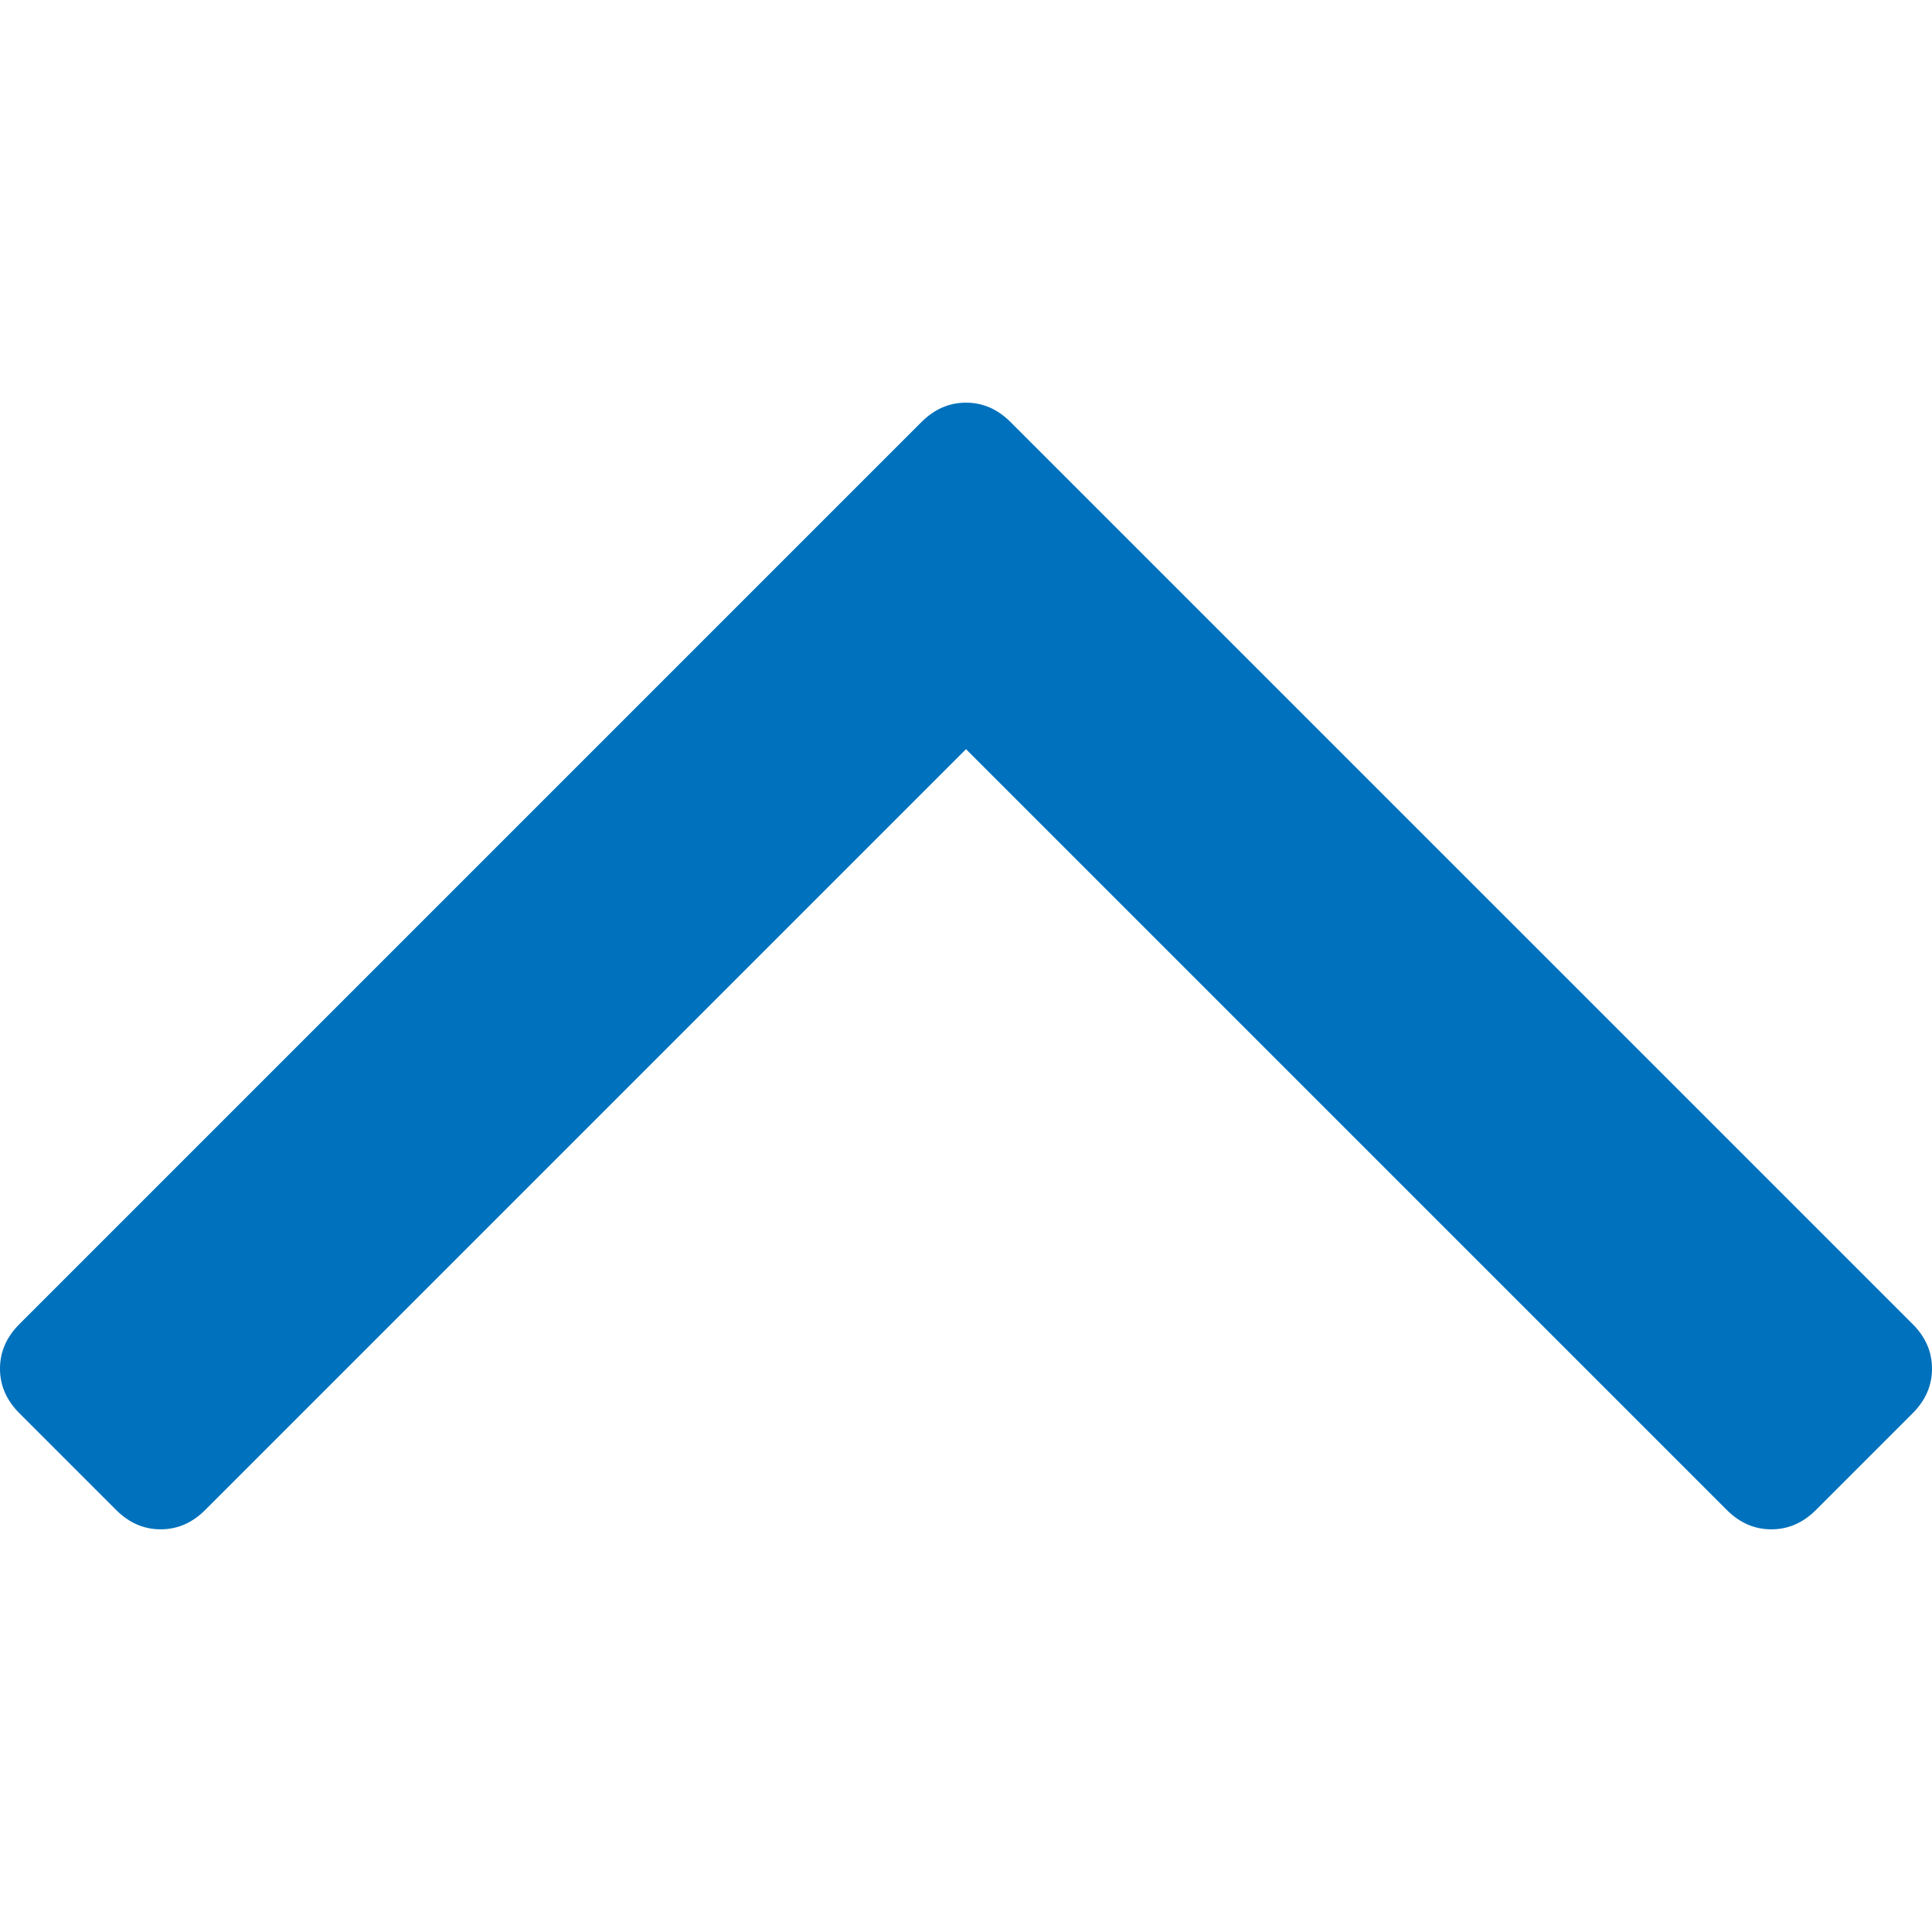
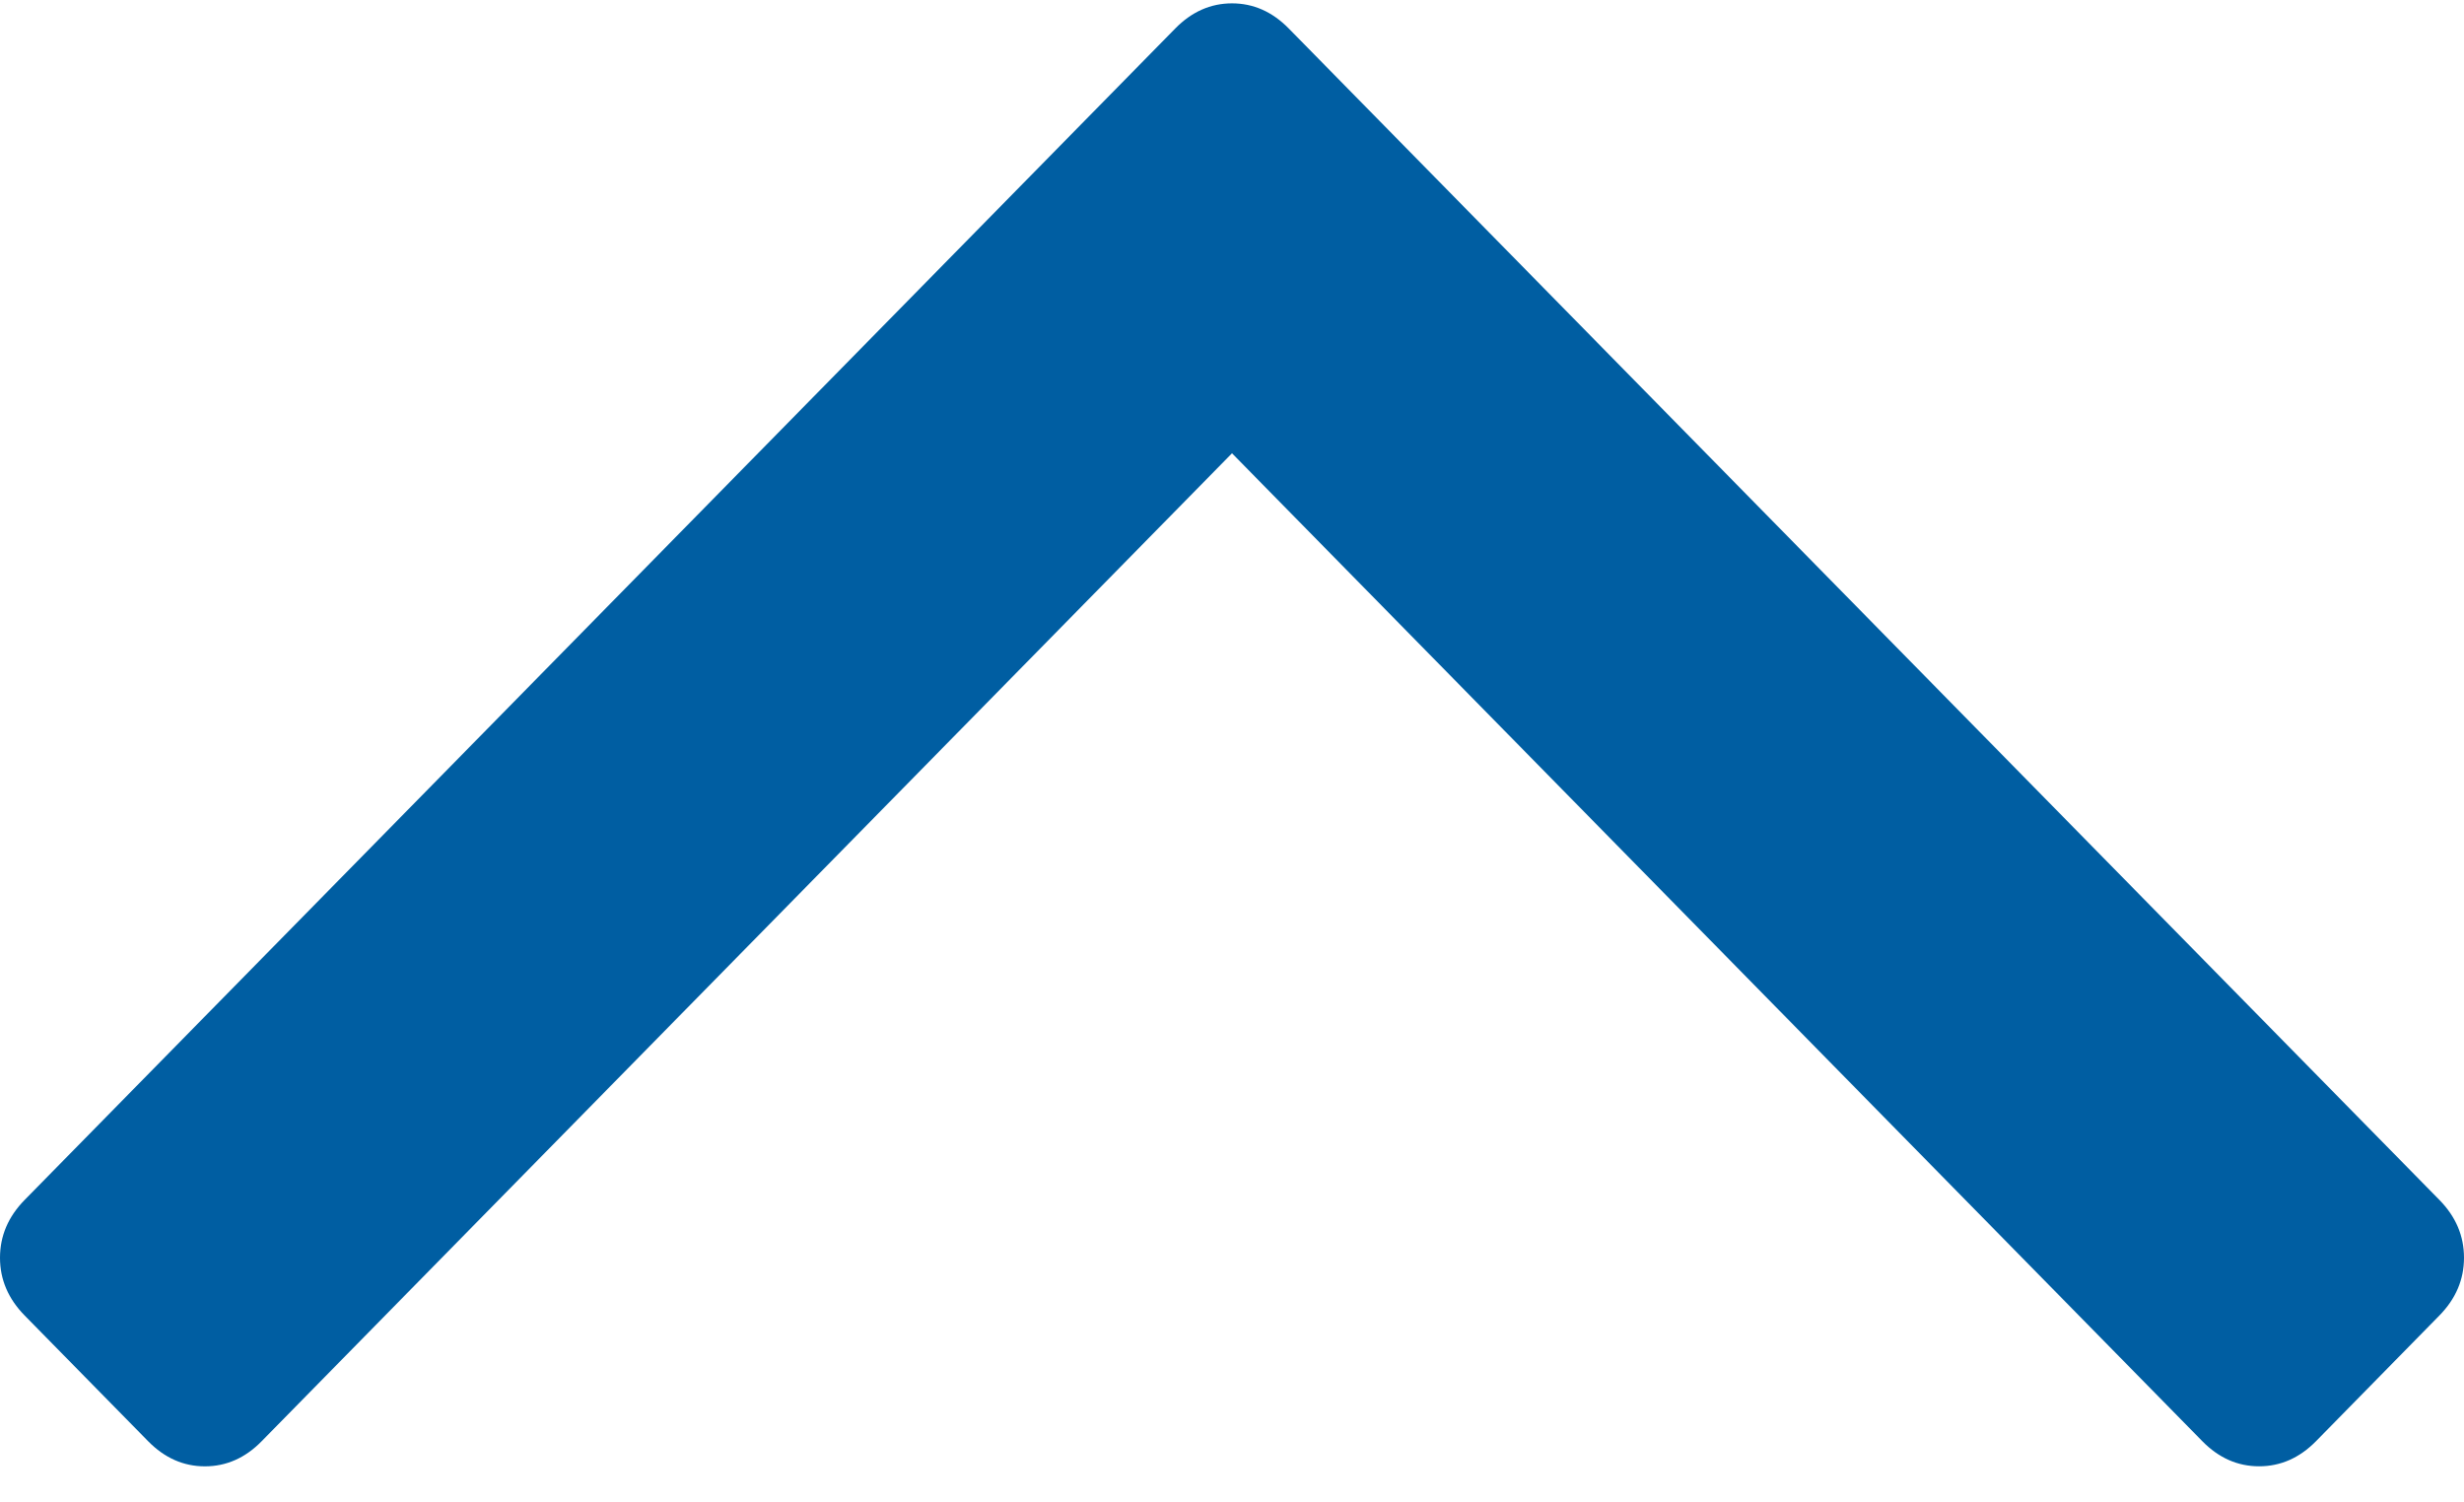
- <svg xmlns="http://www.w3.org/2000/svg" width="512" height="512" viewBox="0 0 284.929 284.929">
-   <path d="M282.082 195.285L149.028 62.24c-1.9-1.903-4.088-2.856-6.562-2.856s-4.665.953-6.567 2.856L2.855 195.285C.95 197.19 0 199.378 0 201.853c0 2.474.953 4.664 2.856 6.566l14.272 14.27c1.903 1.903 4.093 2.854 6.567 2.854s4.664-.95 6.567-2.854l112.204-112.202 112.208 112.21c1.902 1.902 4.093 2.847 6.563 2.847 2.478 0 4.668-.95 6.57-2.848l14.274-14.277c1.903-1.902 2.848-4.093 2.848-6.566 0-2.476-.944-4.666-2.846-6.57z" fill="#0071bc" />
+ <svg xmlns="http://www.w3.org/2000/svg" width="64" height="39" viewBox="0 0 64 39">
+   <path fill="#005EA2" d="M63.36 31.167L33.475.741C33.048.305 32.556.087 32 .087c-.555 0-1.048.218-1.475.654L.641 31.167C.213 31.603 0 32.103 0 32.67s.214 1.067.642 1.502l3.205 3.263c.428.436.92.653 1.475.653.556 0 1.048-.217 1.475-.653L32 11.774l25.204 25.662c.427.435.92.651 1.474.651.557 0 1.049-.217 1.476-.65l3.206-3.266c.428-.435.64-.936.64-1.502s-.212-1.067-.64-1.502z" />
</svg>
